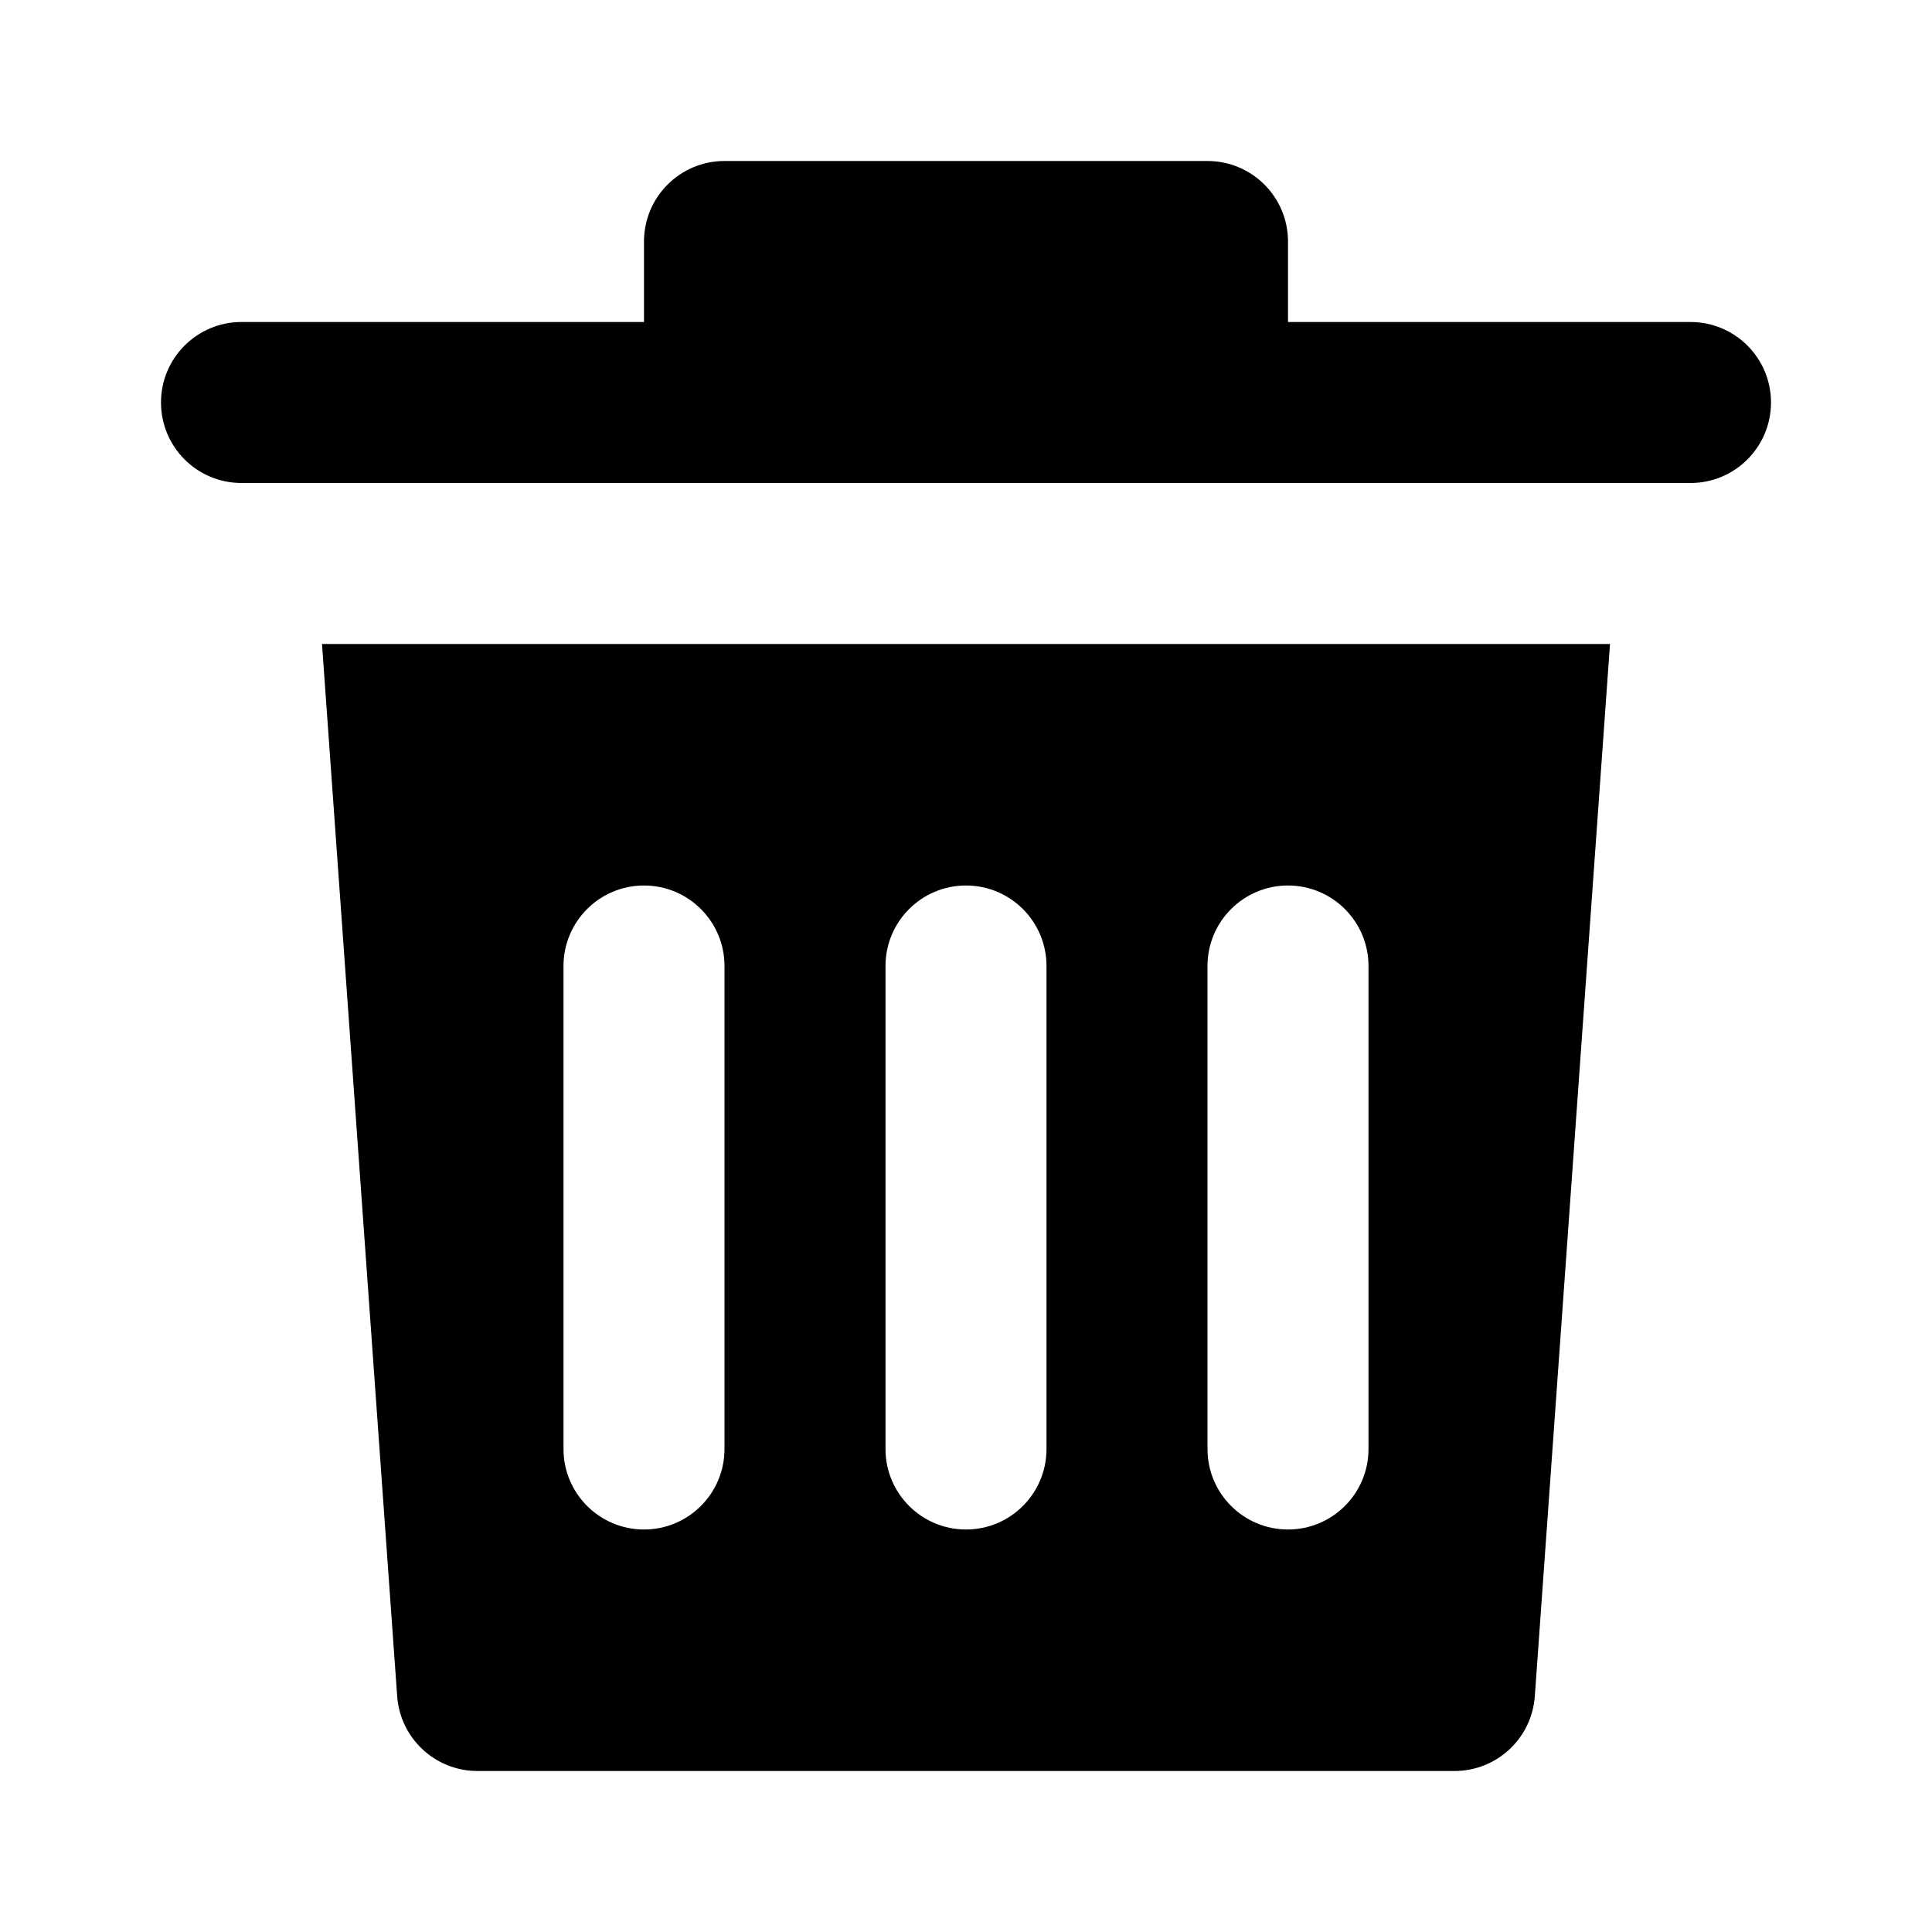
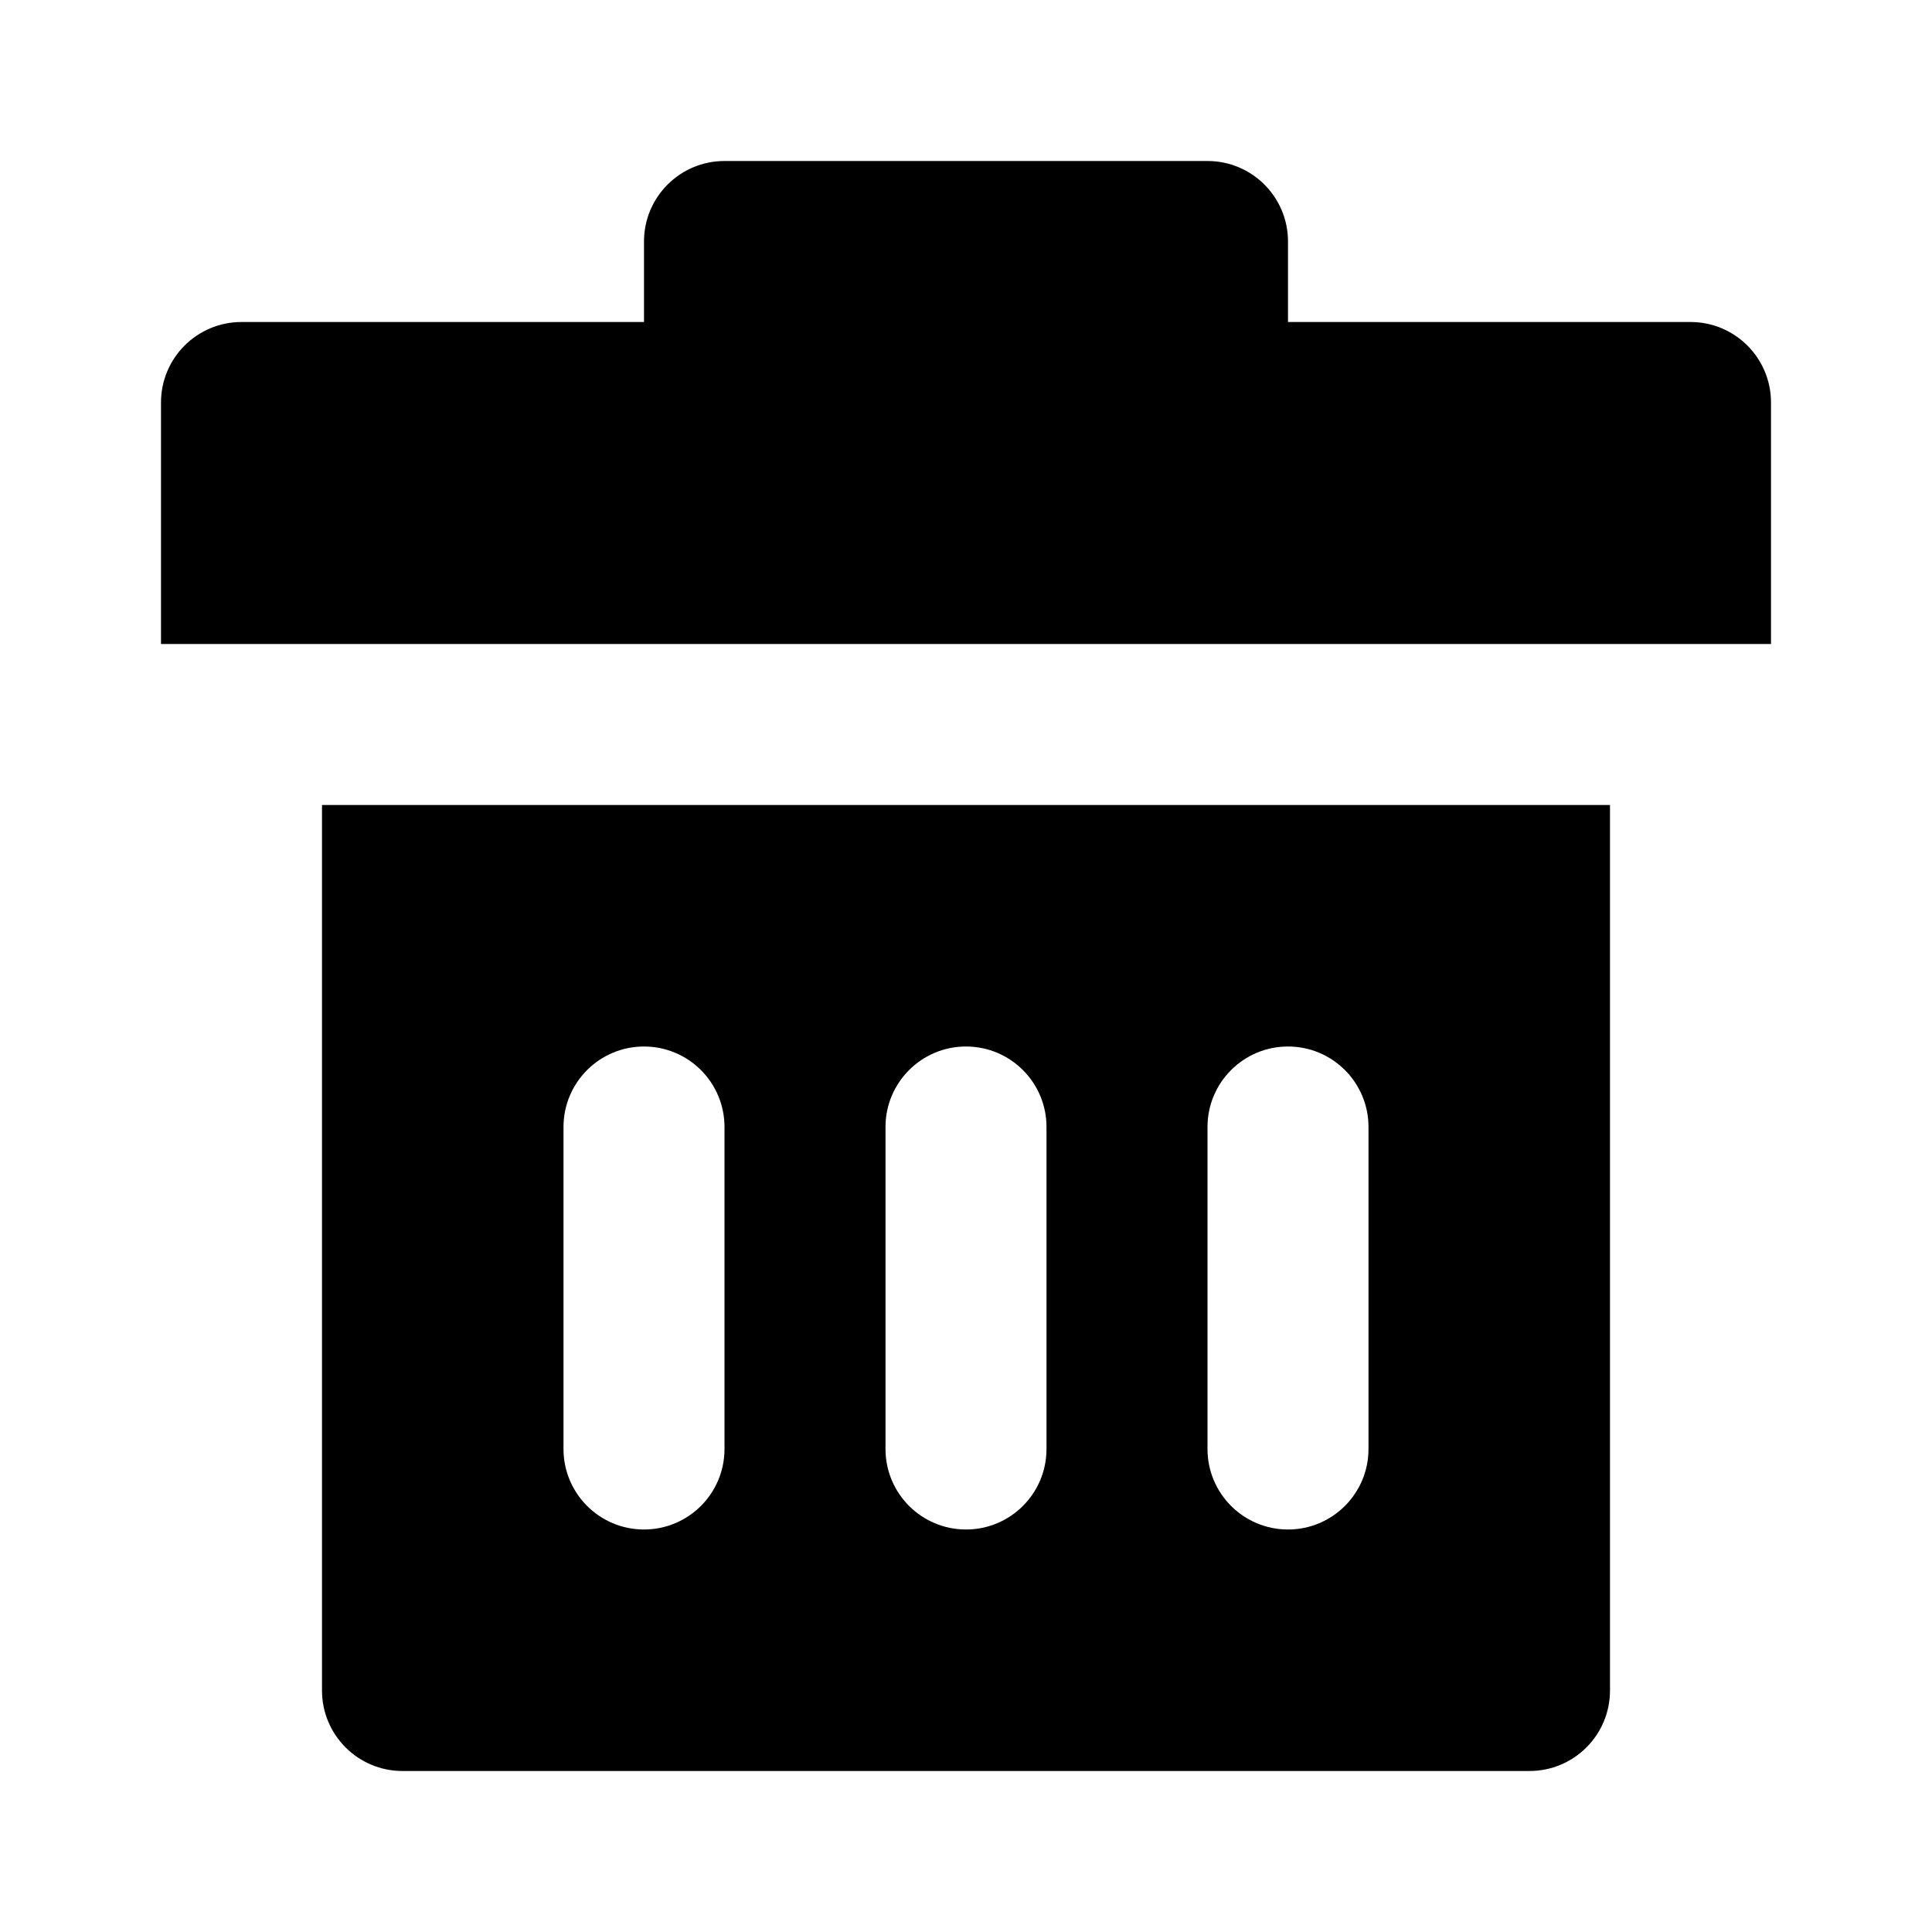
<svg xmlns="http://www.w3.org/2000/svg" viewBox="0 0 24 24">
-   <path d="M22 5a1 1 0 0 1-1 1H3a1 1 0 0 1 0-2h5V3a1 1 0 0 1 1-1h6a1 1 0 0 1 1 1v1h5a1 1 0 0 1 1 1zM4.934 21.071 4 8h16l-.934 13.071a1 1 0 0 1-1 .929H5.931a1 1 0 0 1-.997-.929zM15 18a1 1 0 0 0 2 0v-6a1 1 0 0 0-2 0zm-4 0a1 1 0 0 0 2 0v-6a1 1 0 0 0-2 0zm-4 0a1 1 0 0 0 2 0v-6a1 1 0 0 0-2 0z" fill="currentColor" />
+   <path d="M20 10H4v11a1 1 0 0 0 1 1h14a1 1 0 0 0 1-1zM9 18a1 1 0 0 1-2 0v-4a1 1 0 0 1 2 0zm4 0a1 1 0 0 1-2 0v-4a1 1 0 0 1 2 0zm4 0a1 1 0 0 1-2 0v-4a1 1 0 0 1 2 0zm5-13v3H2V5a1 1 0 0 1 1-1h5V3a1 1 0 0 1 1-1h6a1 1 0 0 1 1 1v1h5a1 1 0 0 1 1 1z" fill="currentColor" />
</svg>
